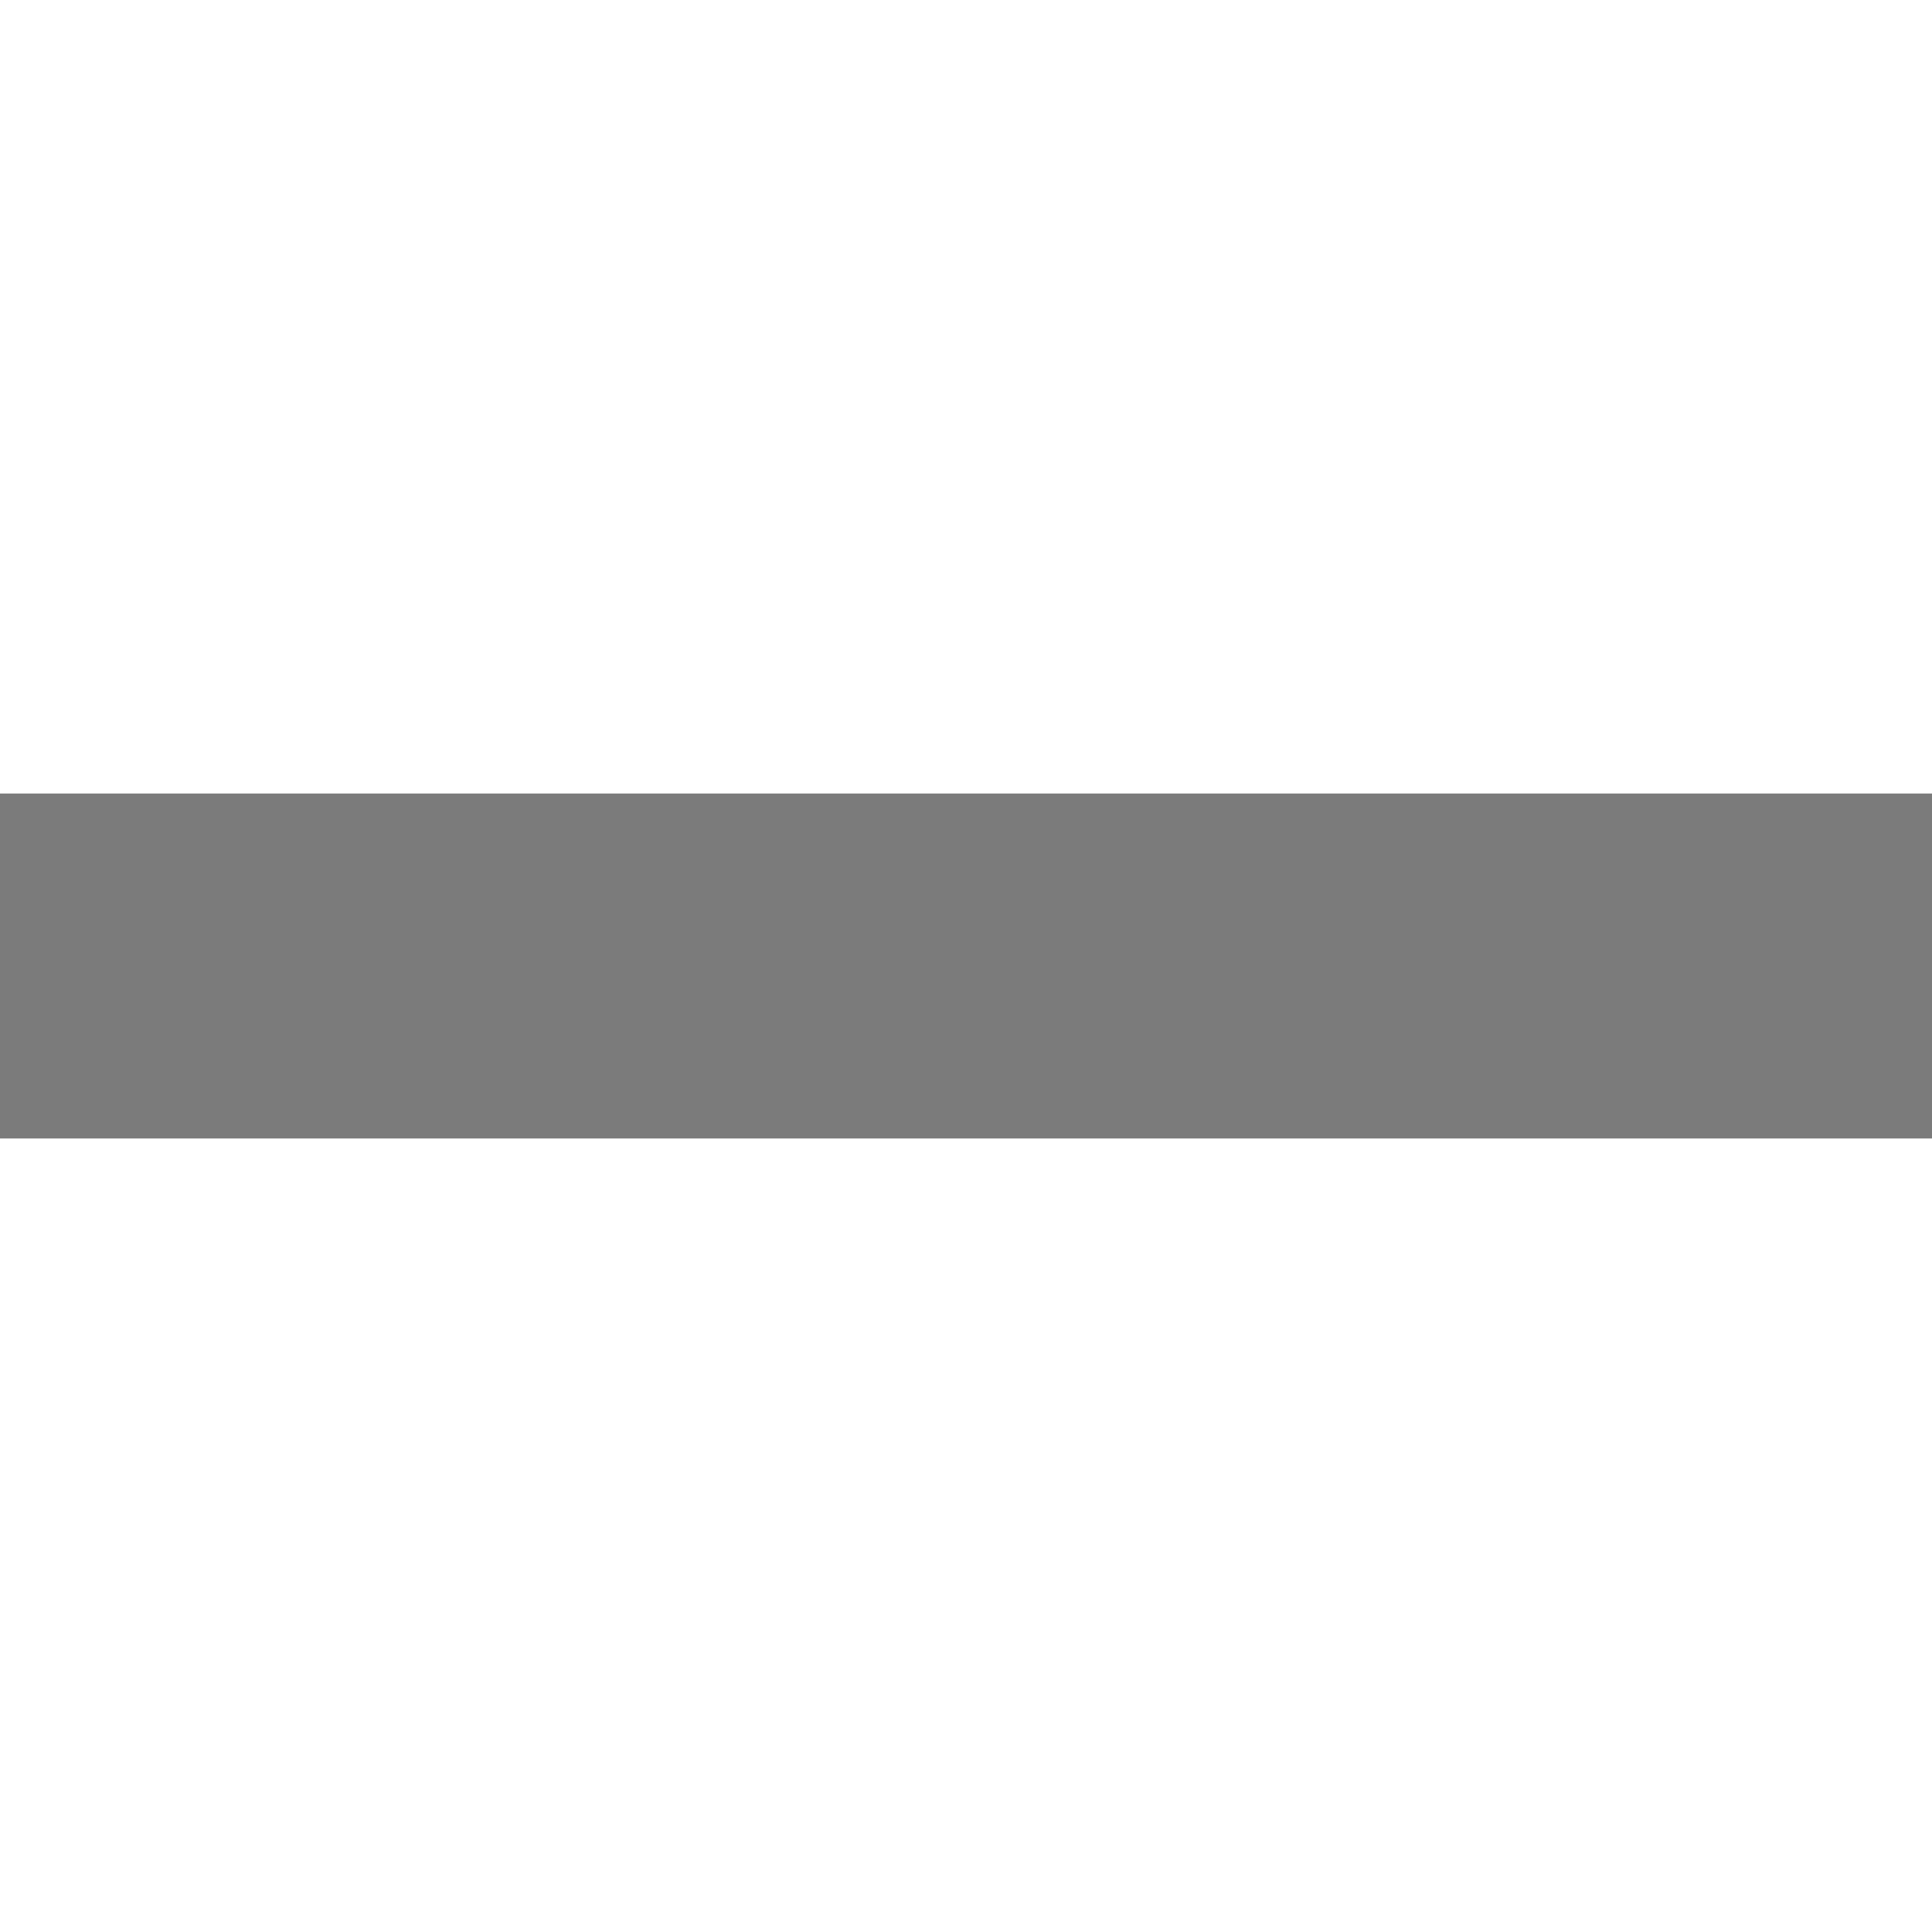
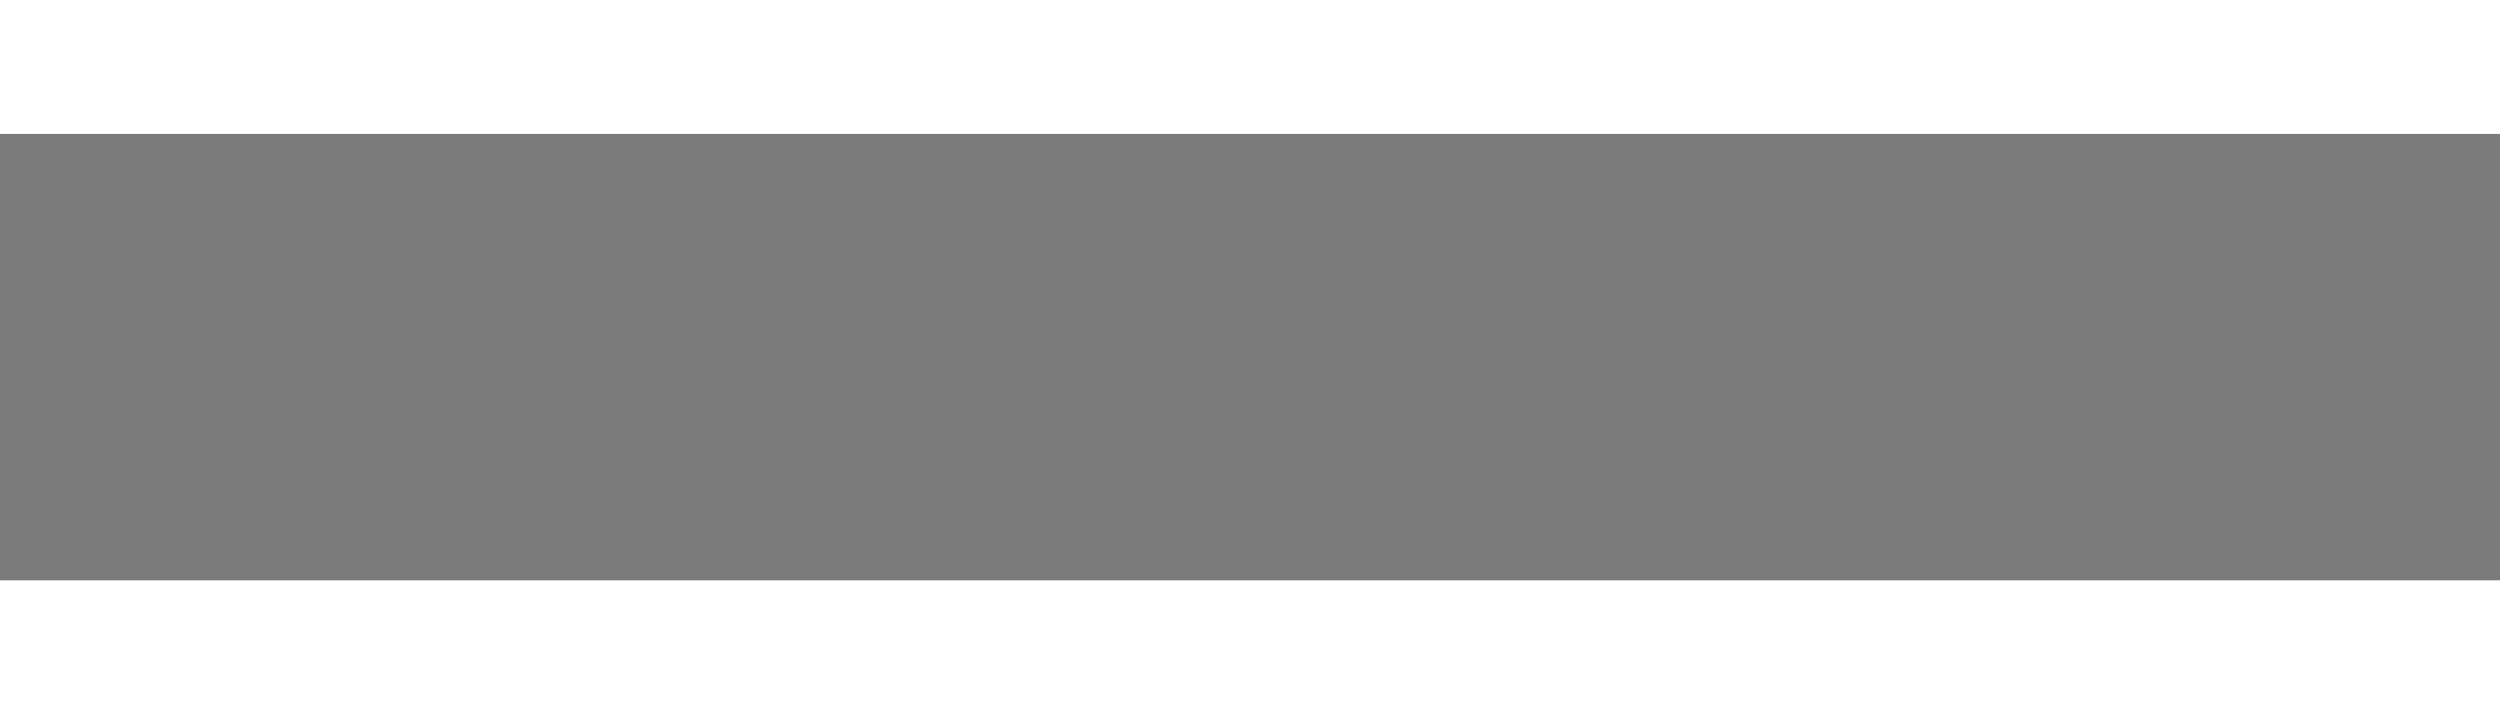
- <svg xmlns="http://www.w3.org/2000/svg" width="14" height="14" viewBox="0 0 14 14" fill="none">
-   <path d="M8.5 5.75C7.727 5.75 6.493 5.75 5.5 5.75H0V8.25H5.5C7.056 8.25 7.679 8.25 8.5 8.25H14V5.75H8.5Z" fill="#7B7B7B" />
+ <svg xmlns="http://www.w3.org/2000/svg" width="14" height="4" viewBox="0 0 14 4" fill="none">
+   <path d="M8.5 0.75C7.727 0.75 6.493 0.75 5.5 0.75H0V3.25H5.5C7.056 3.25 7.679 3.25 8.5 3.25H14V0.75H8.5Z" fill="#7B7B7B" />
</svg>
